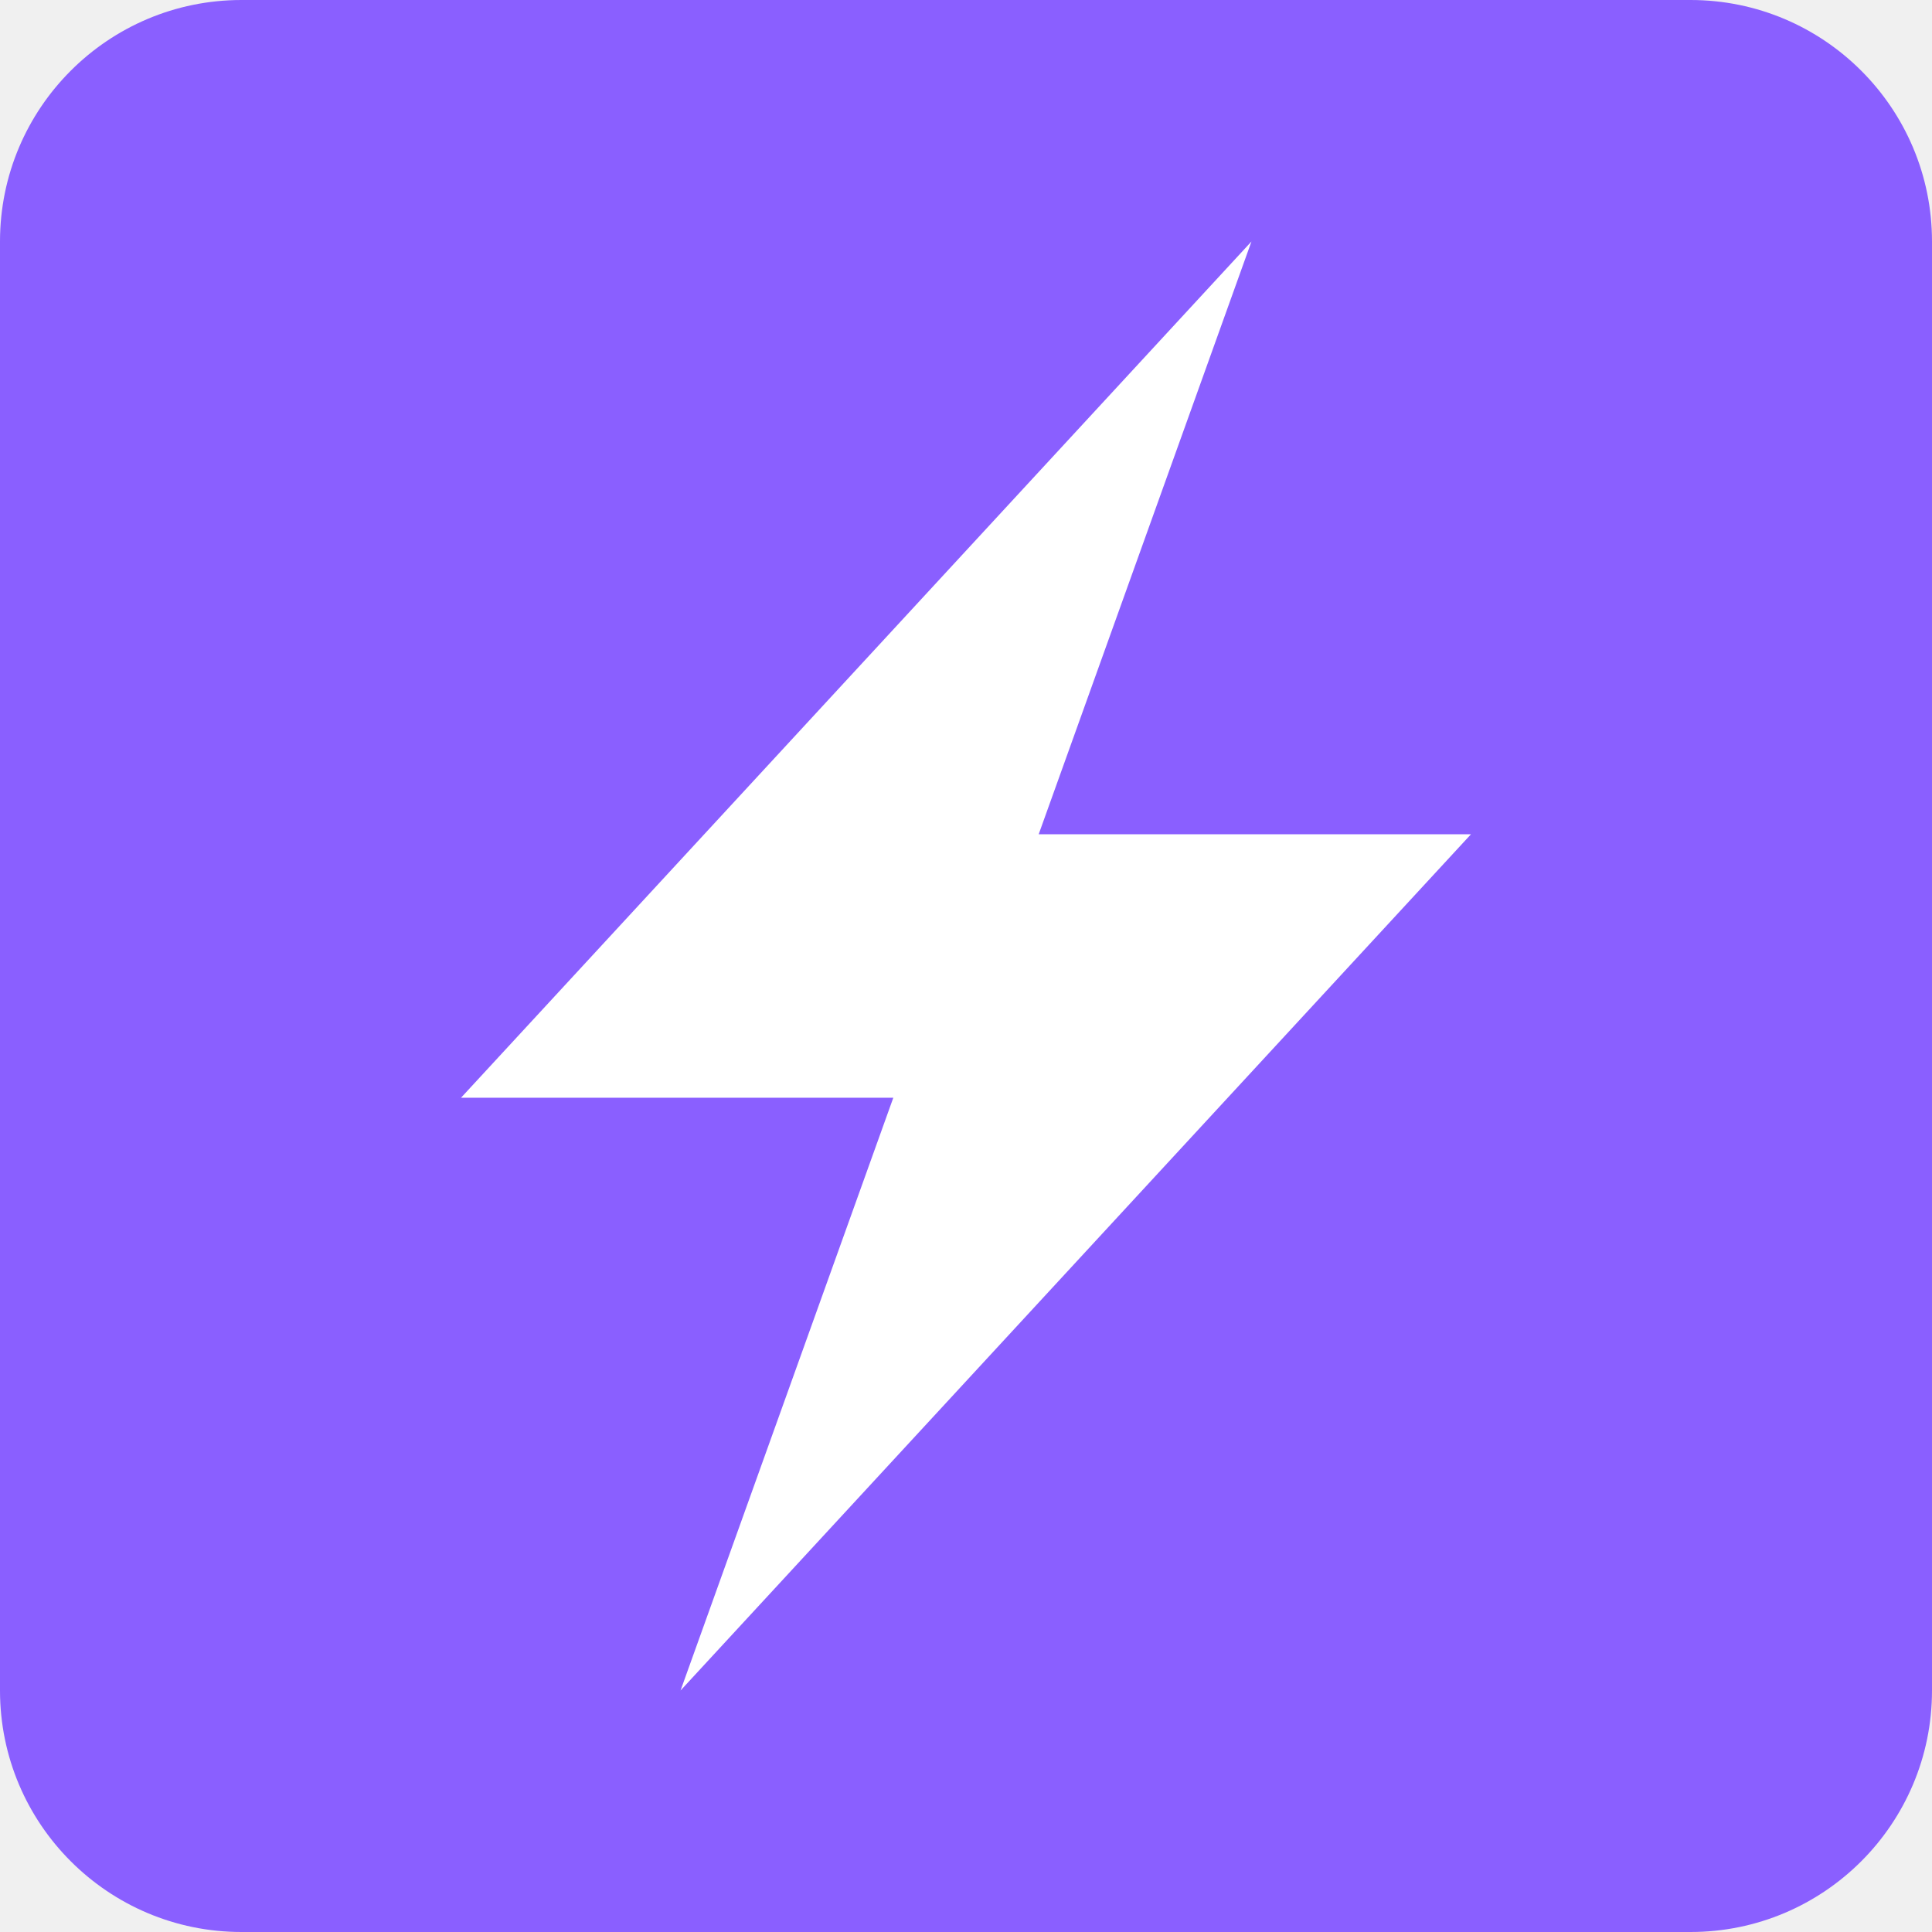
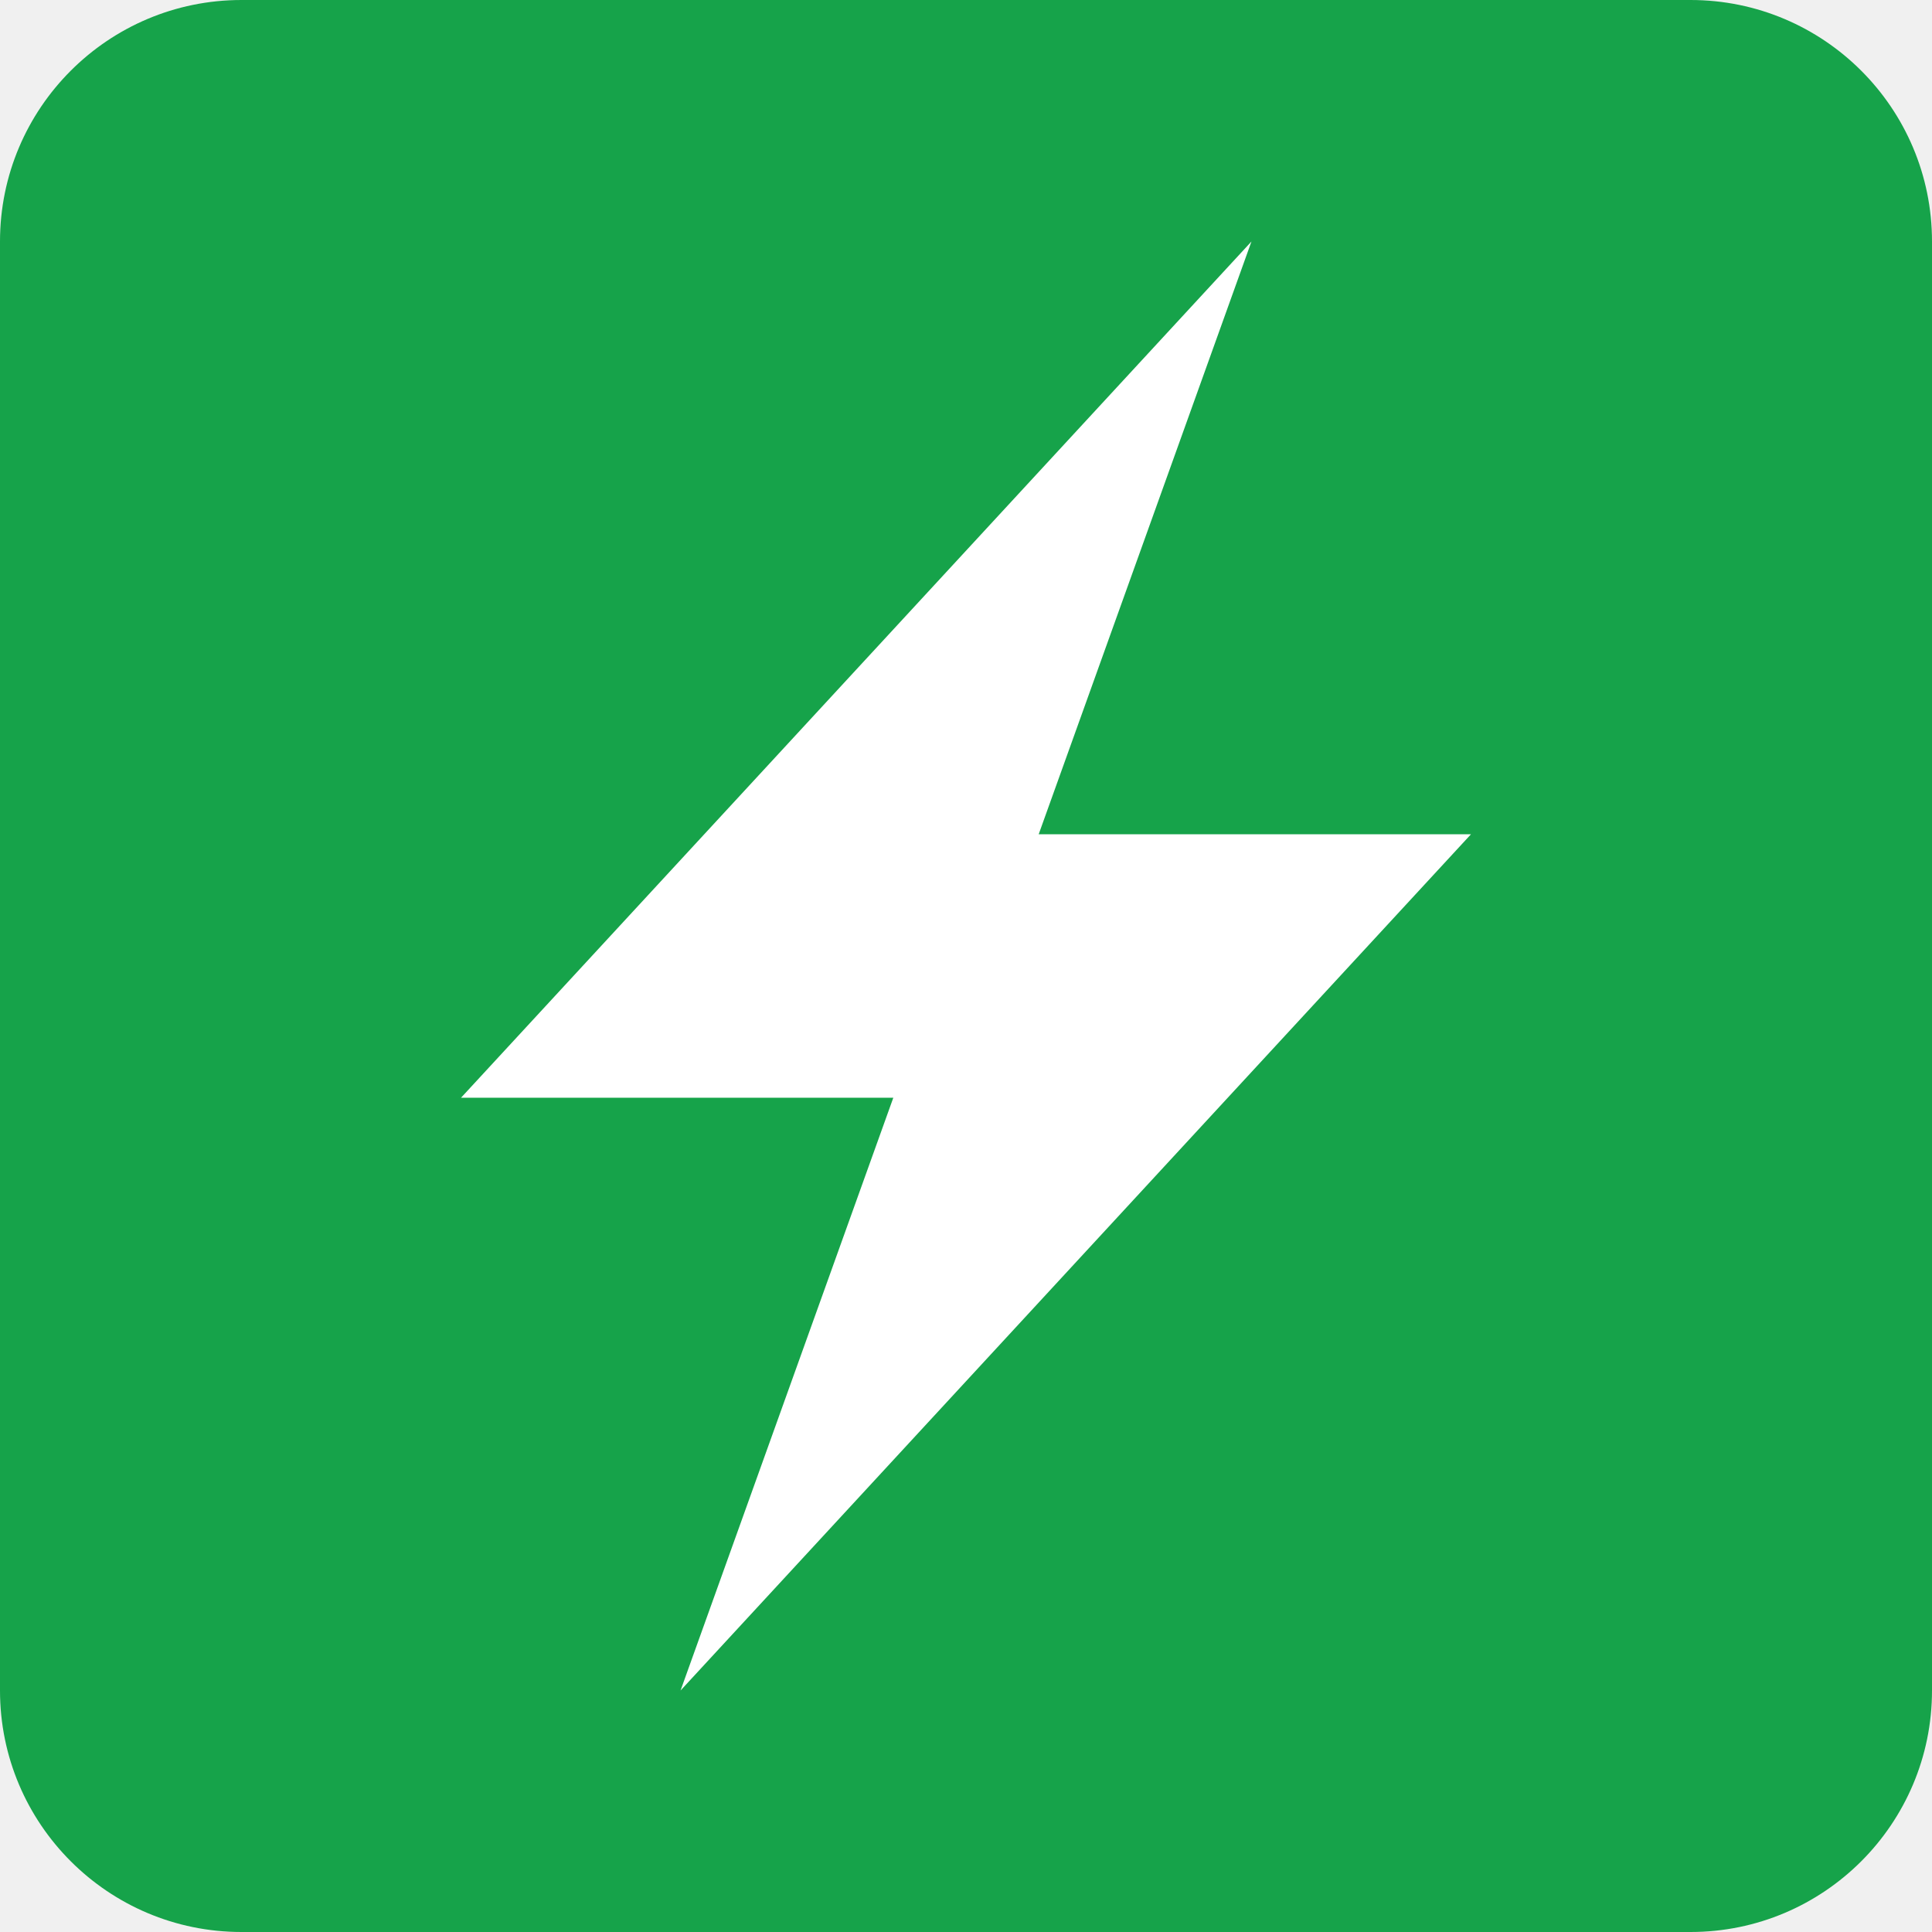
<svg xmlns="http://www.w3.org/2000/svg" viewBox="0 0 16 16" width="16" height="16">
-   <rect width="16" height="16" rx="2" fill="#8A5FFF" />
+   <rect width="16" height="16" rx="2" fill="#16A34A" />
  <path d="M7.398 9.091h-3.58L10.364 2 8.602 6.909h3.58L5.636 14l1.762-4.909Z" fill="#fff" />
</svg>
